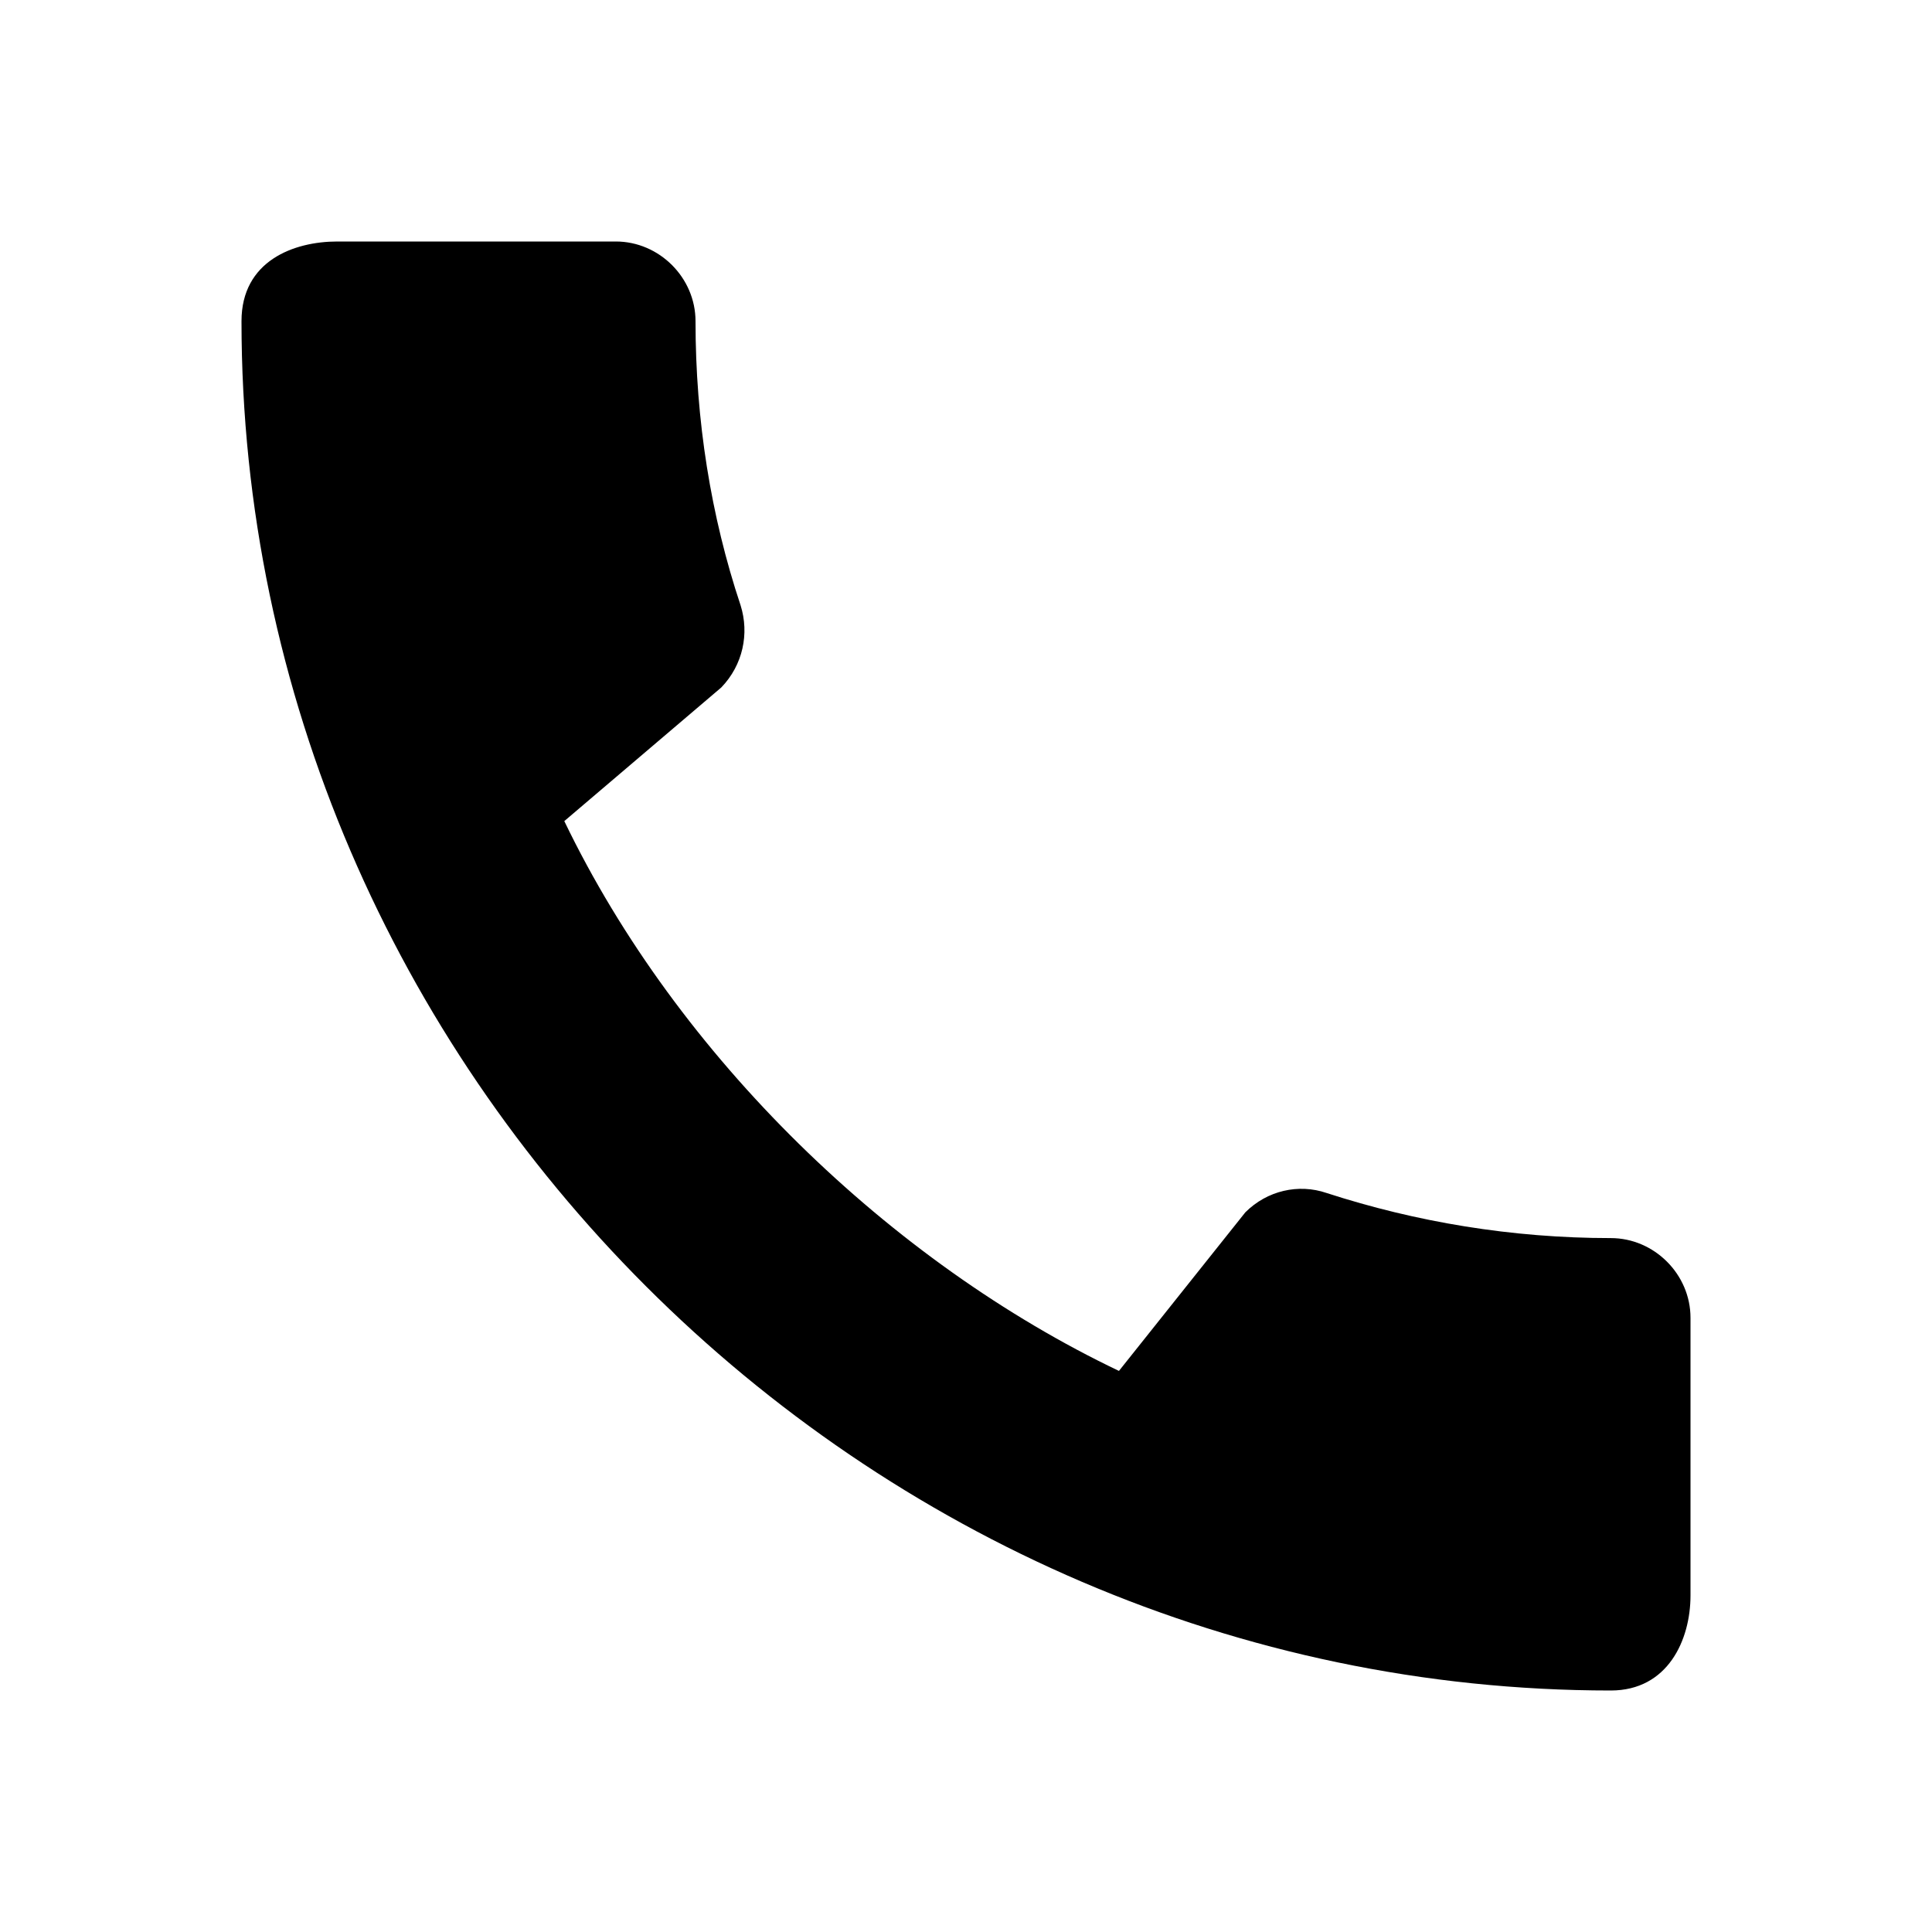
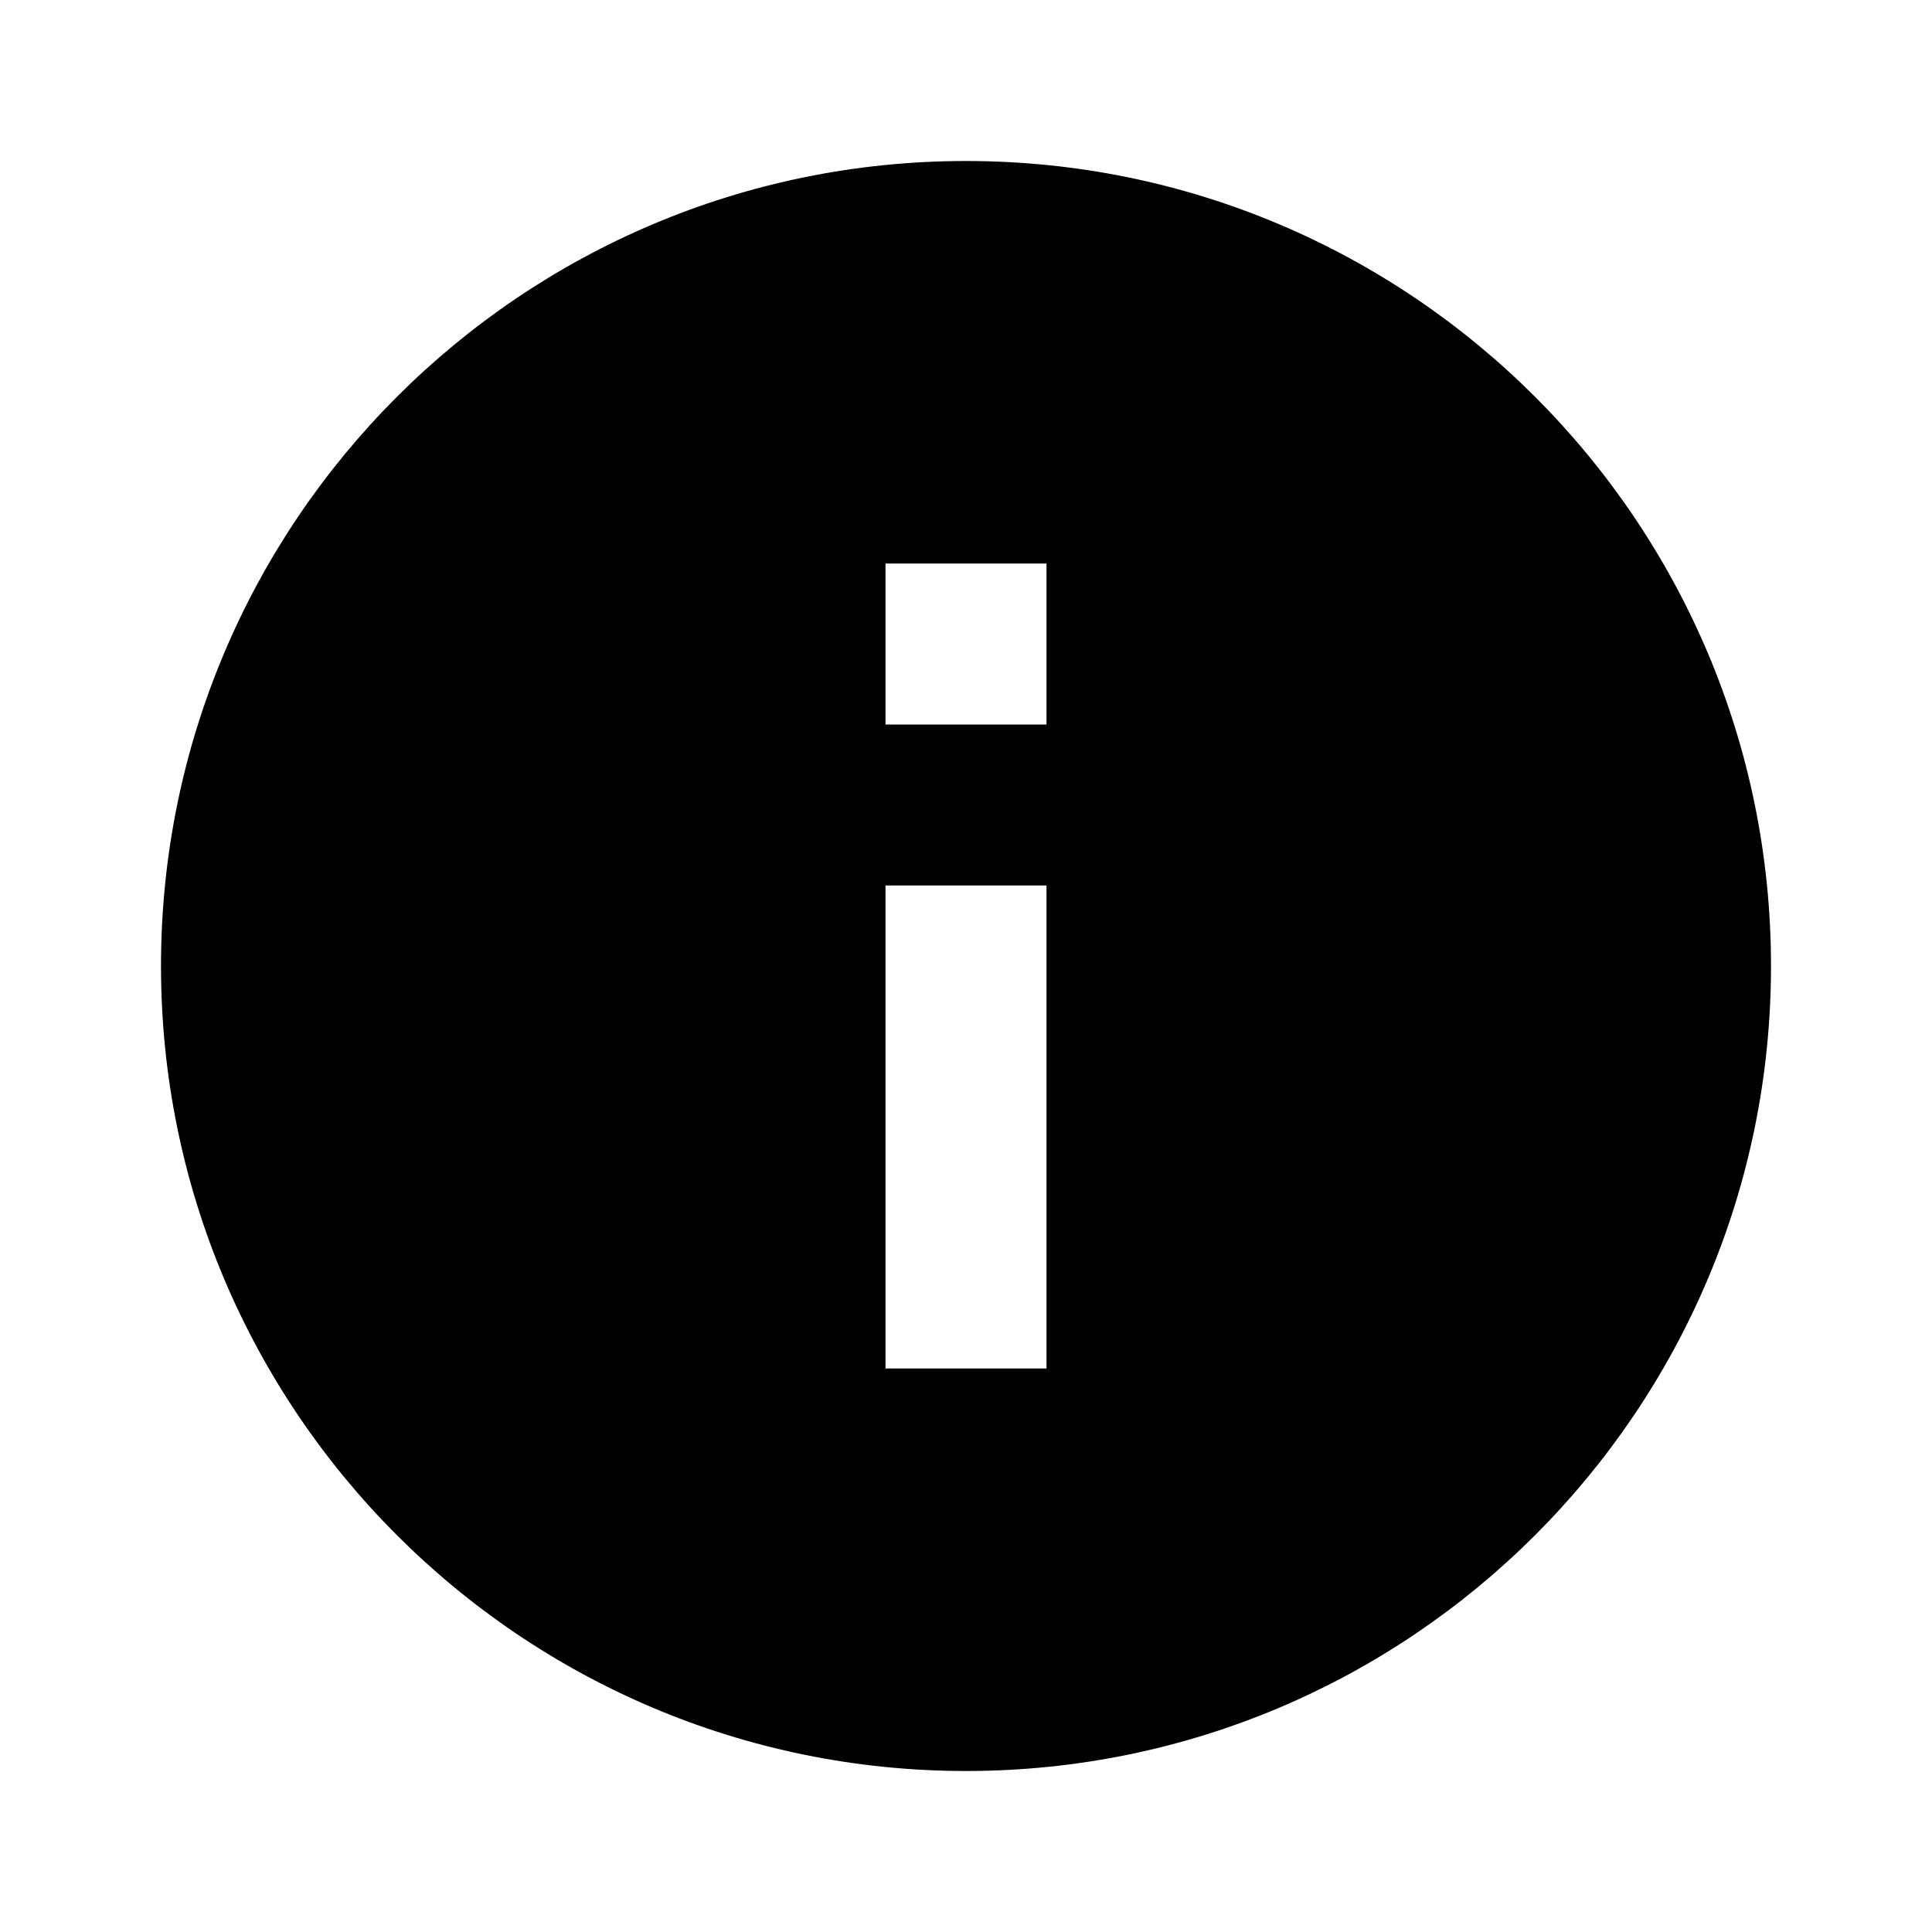
<svg xmlns="http://www.w3.org/2000/svg" height="24" viewBox="0 0 24 24" width="24">
  <path d="M0 0h24v24H0z" fill="none" />
-   <path d="M20.01 15.38c-1.23 0-2.42-.2-3.53-.56-.35-.12-.74-.03-1.01.24l-1.57 1.97c-2.83-1.35-5.48-3.9-6.89-6.83l1.95-1.66c.27-.28.35-.67.24-1.02-.37-1.11-.56-2.3-.56-3.53 0-.54-.45-.99-.99-.99H4.19C3.65 3 3 3.24 3 3.99 3 13.28 10.73 21 20.01 21c.71 0 .99-.63.99-1.18v-3.45c0-.54-.45-.99-.99-.99z" />
+   <path d="M12 2C6.48 2 2 6.48 2 12s4.48 10 10 10 10-4.48 10-10S17.52 2 12 2zm1 15h-2v-6h2v6zm0-8h-2V7h2v2z" />
</svg>
